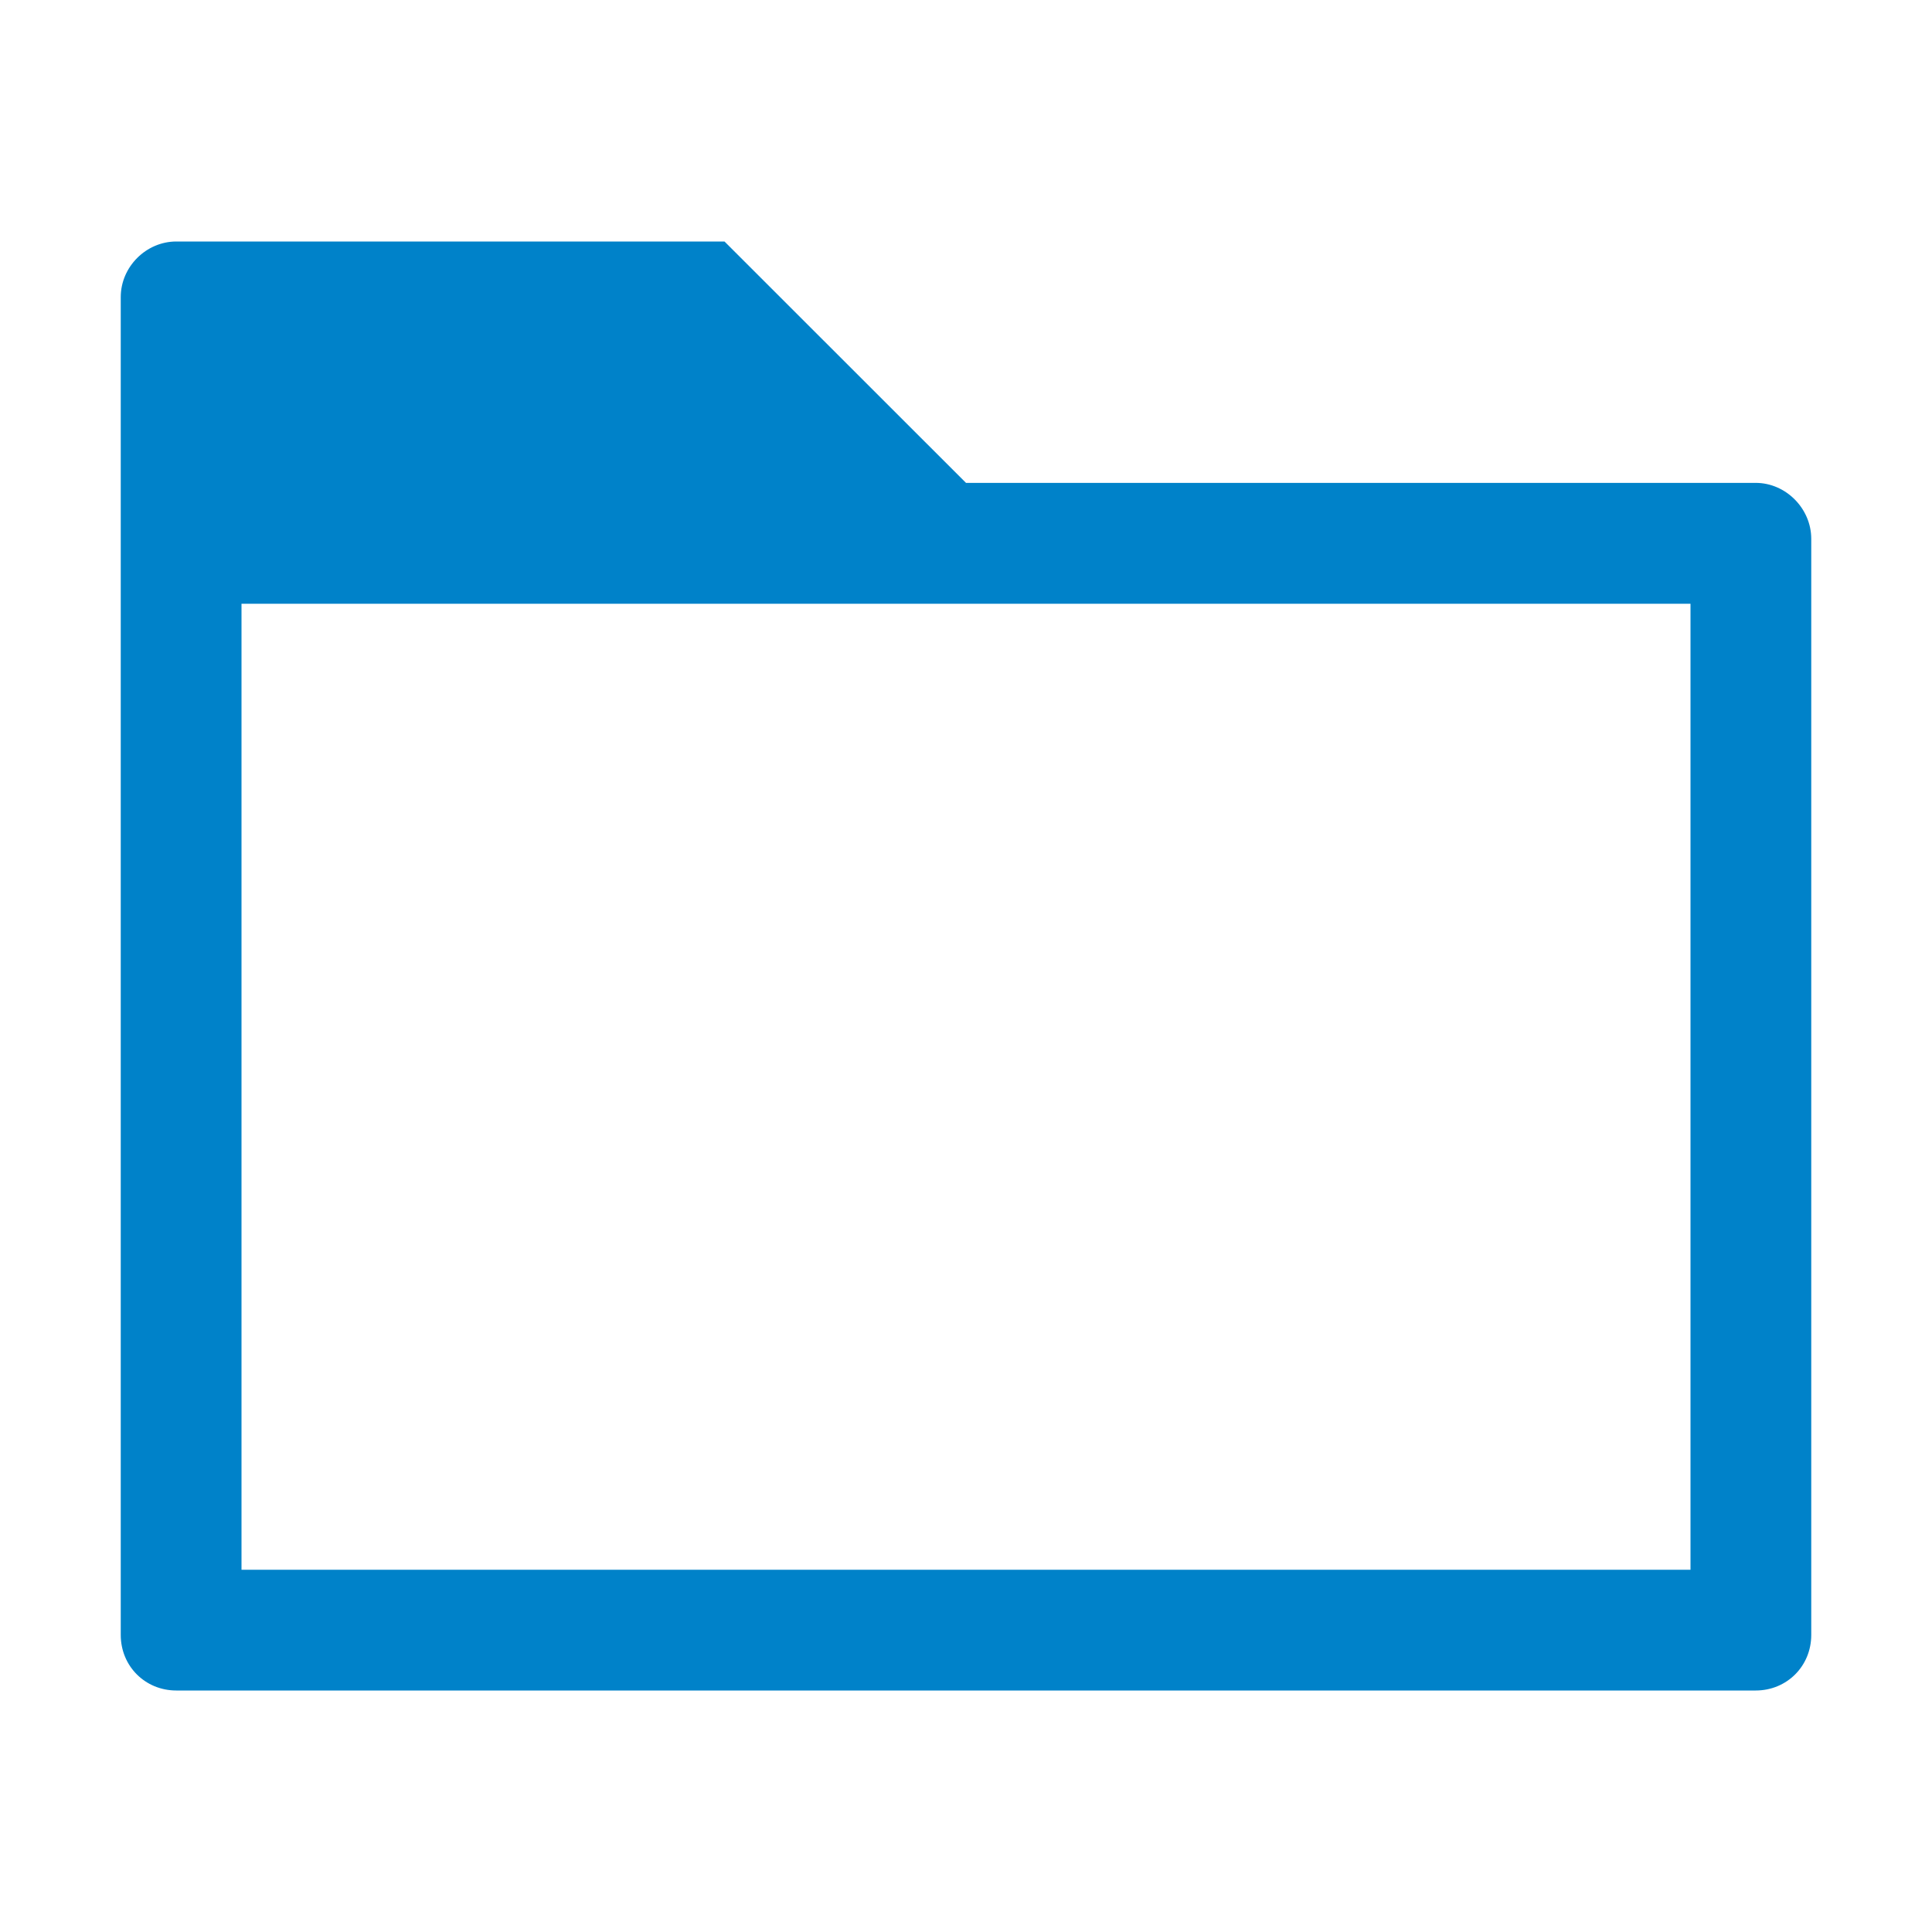
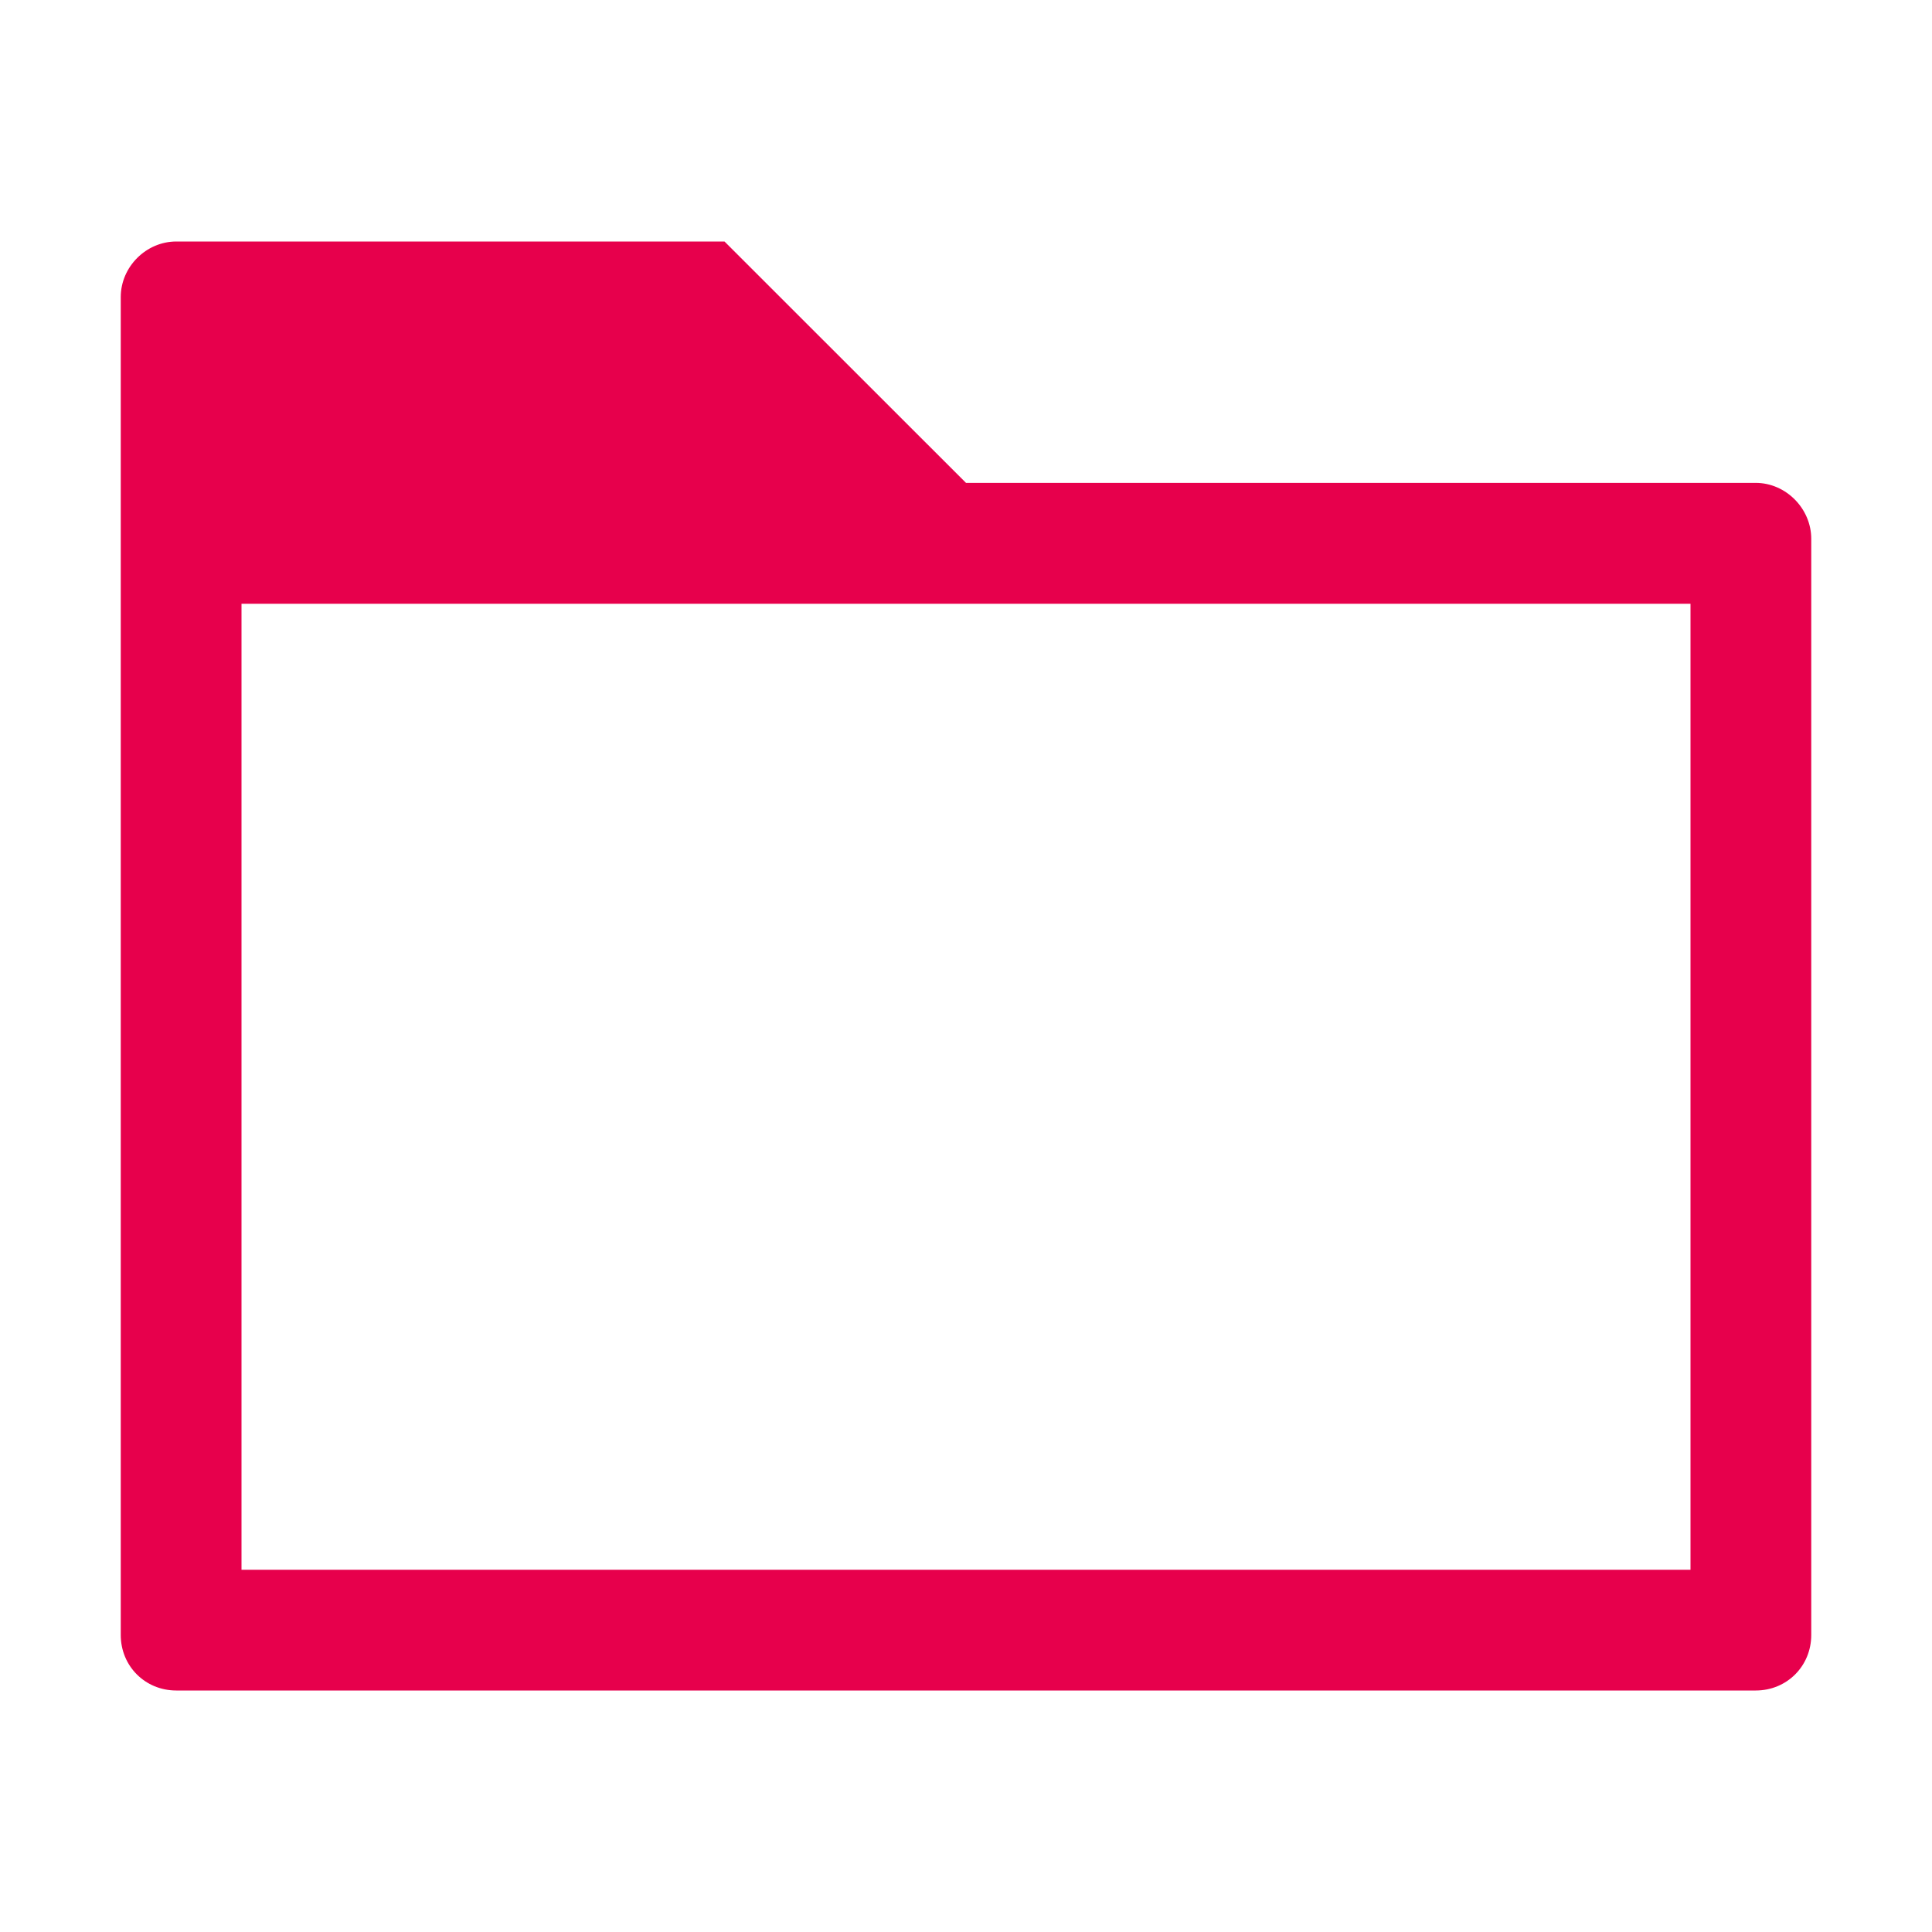
<svg xmlns="http://www.w3.org/2000/svg" viewBox="0 0 16 16" width="16" version="1.1" height="16">
-   <path d="M1.46 2c-.25 0-.46.21-.46.46v11.08c0 .258.202.46.46.46h13.08c.258 0 .46-.202.46-.46V4.462c0-.25-.21-.463-.46-.463H8L6 2H1.46zM2 5h12v8H2V5z" fill="#0082c9" />
+   <path d="M1.46 2c-.25 0-.46.21-.46.46v11.08c0 .258.202.46.46.46h13.08c.258 0 .46-.202.46-.46V4.462c0-.25-.21-.463-.46-.463H8L6 2H1.46zM2 5h12v8H2V5z" fill="#E7004C" />
</svg>
